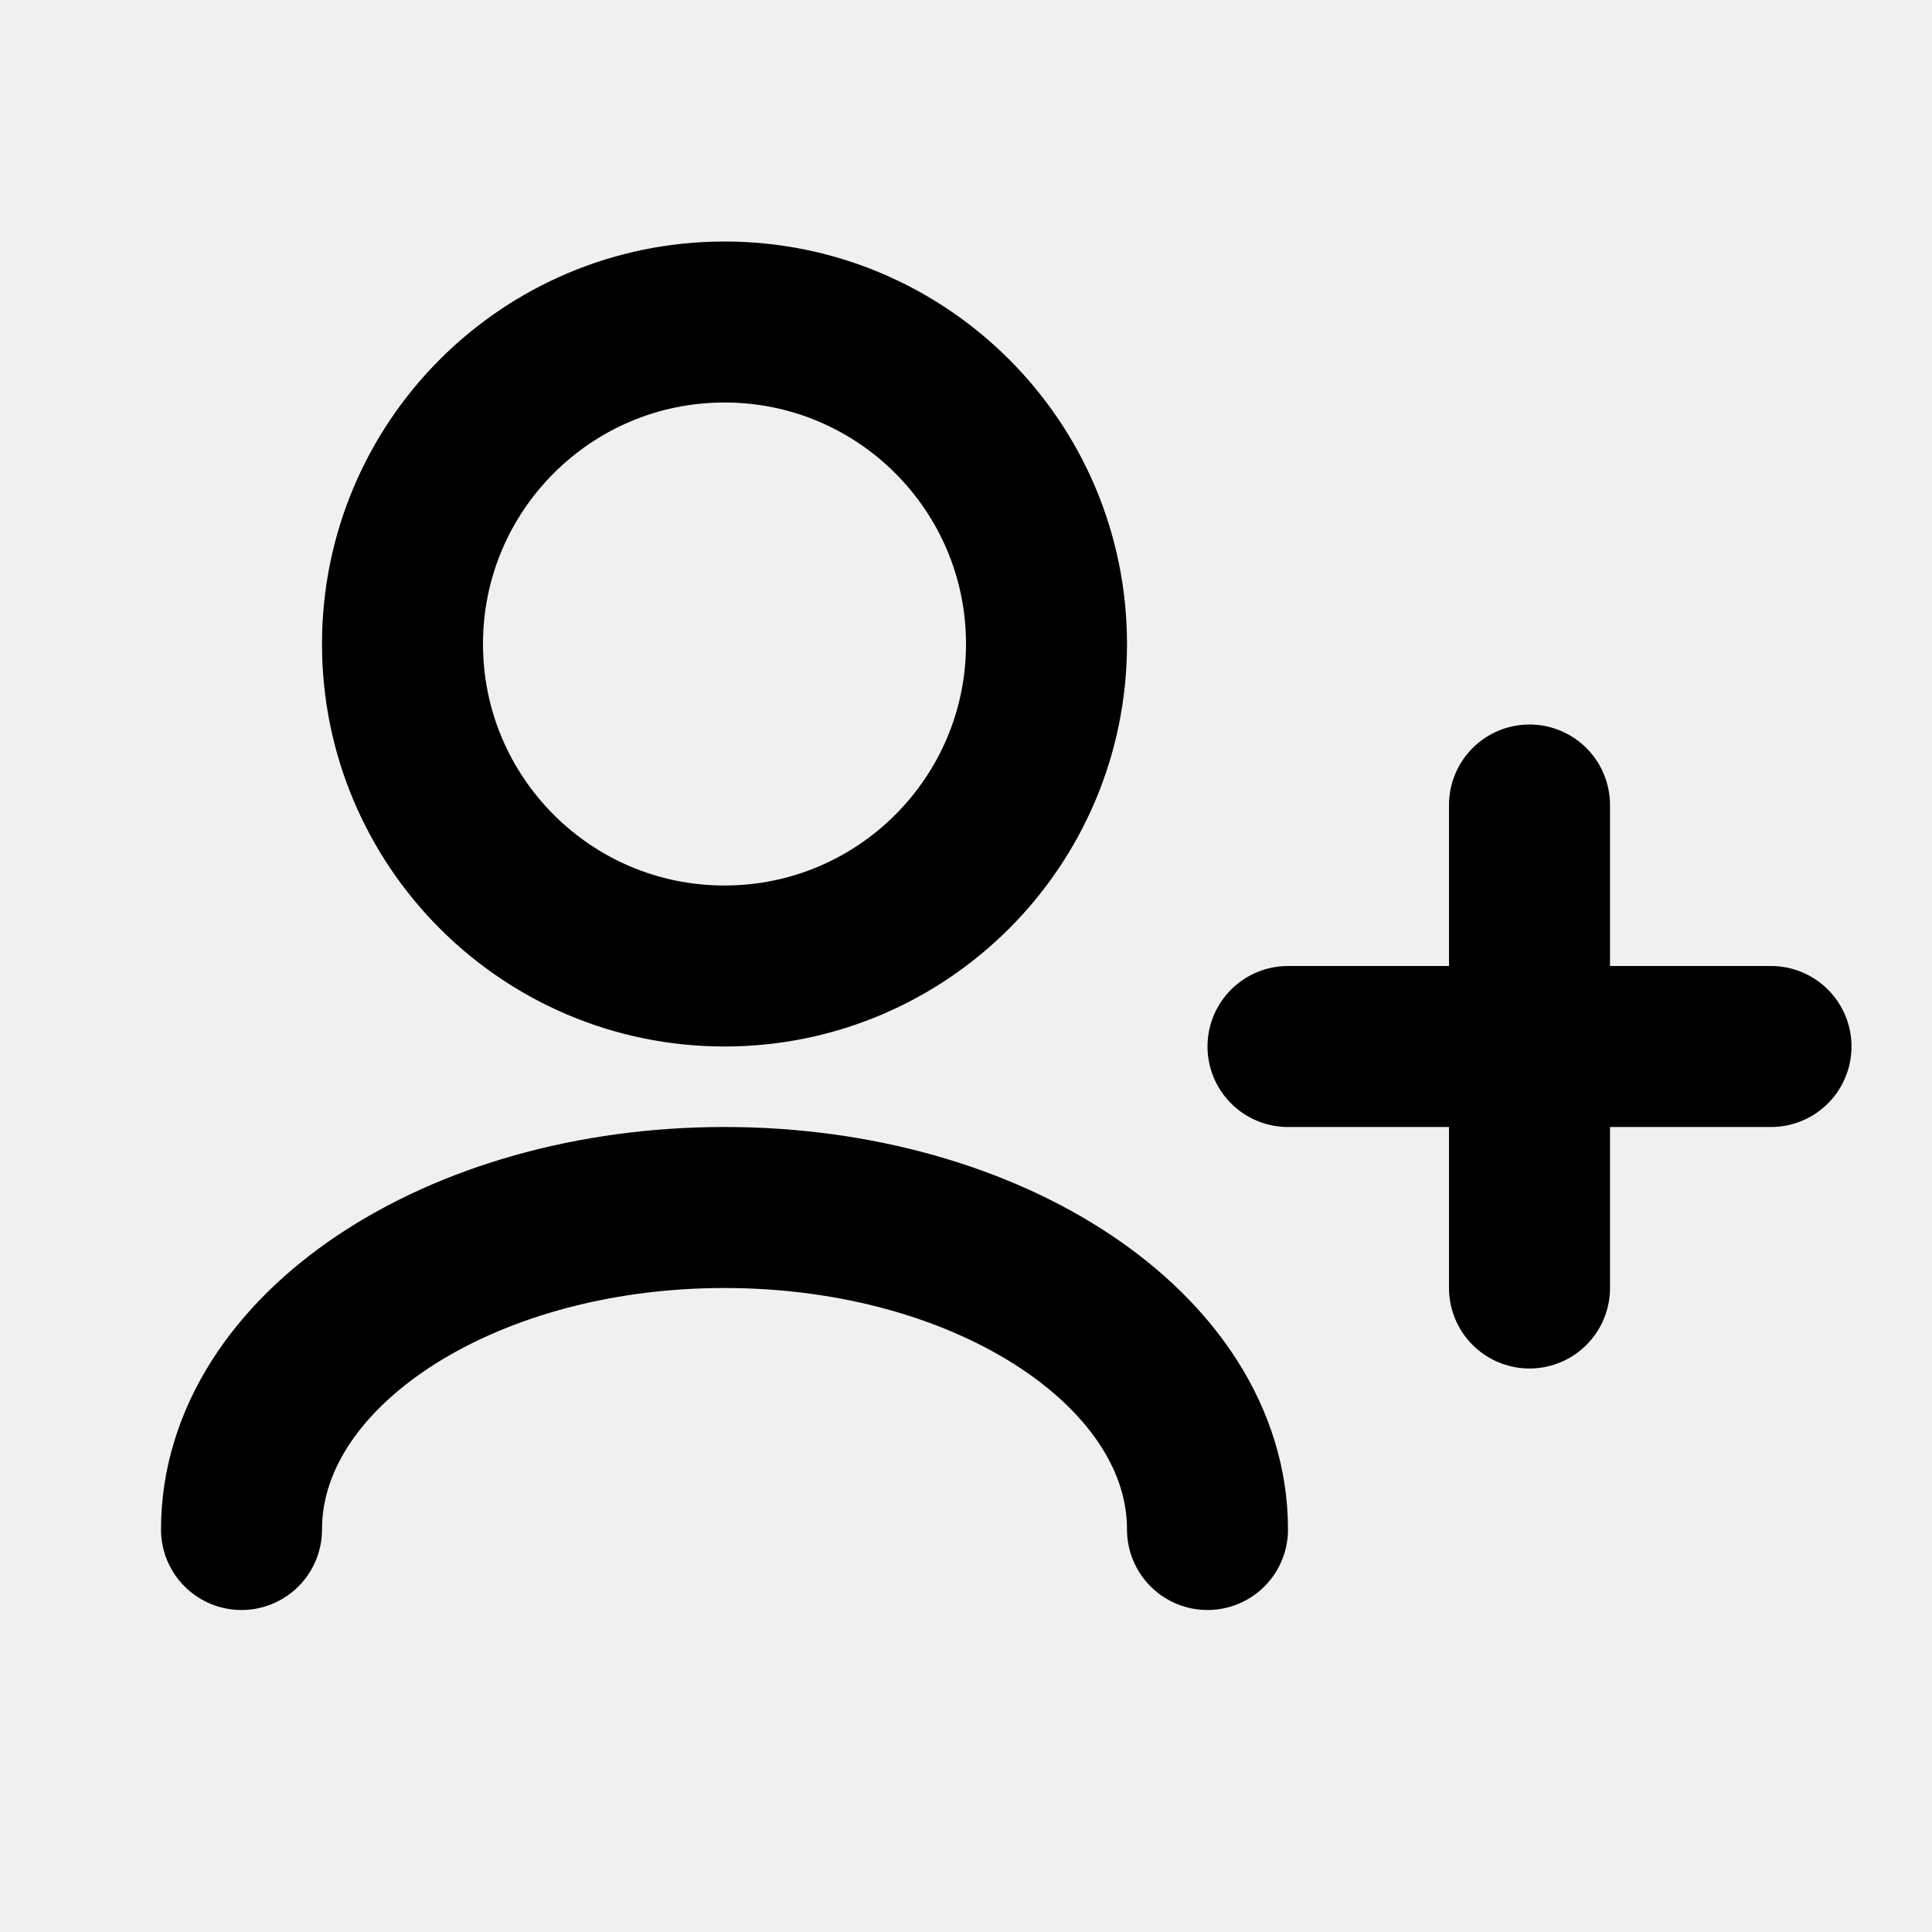
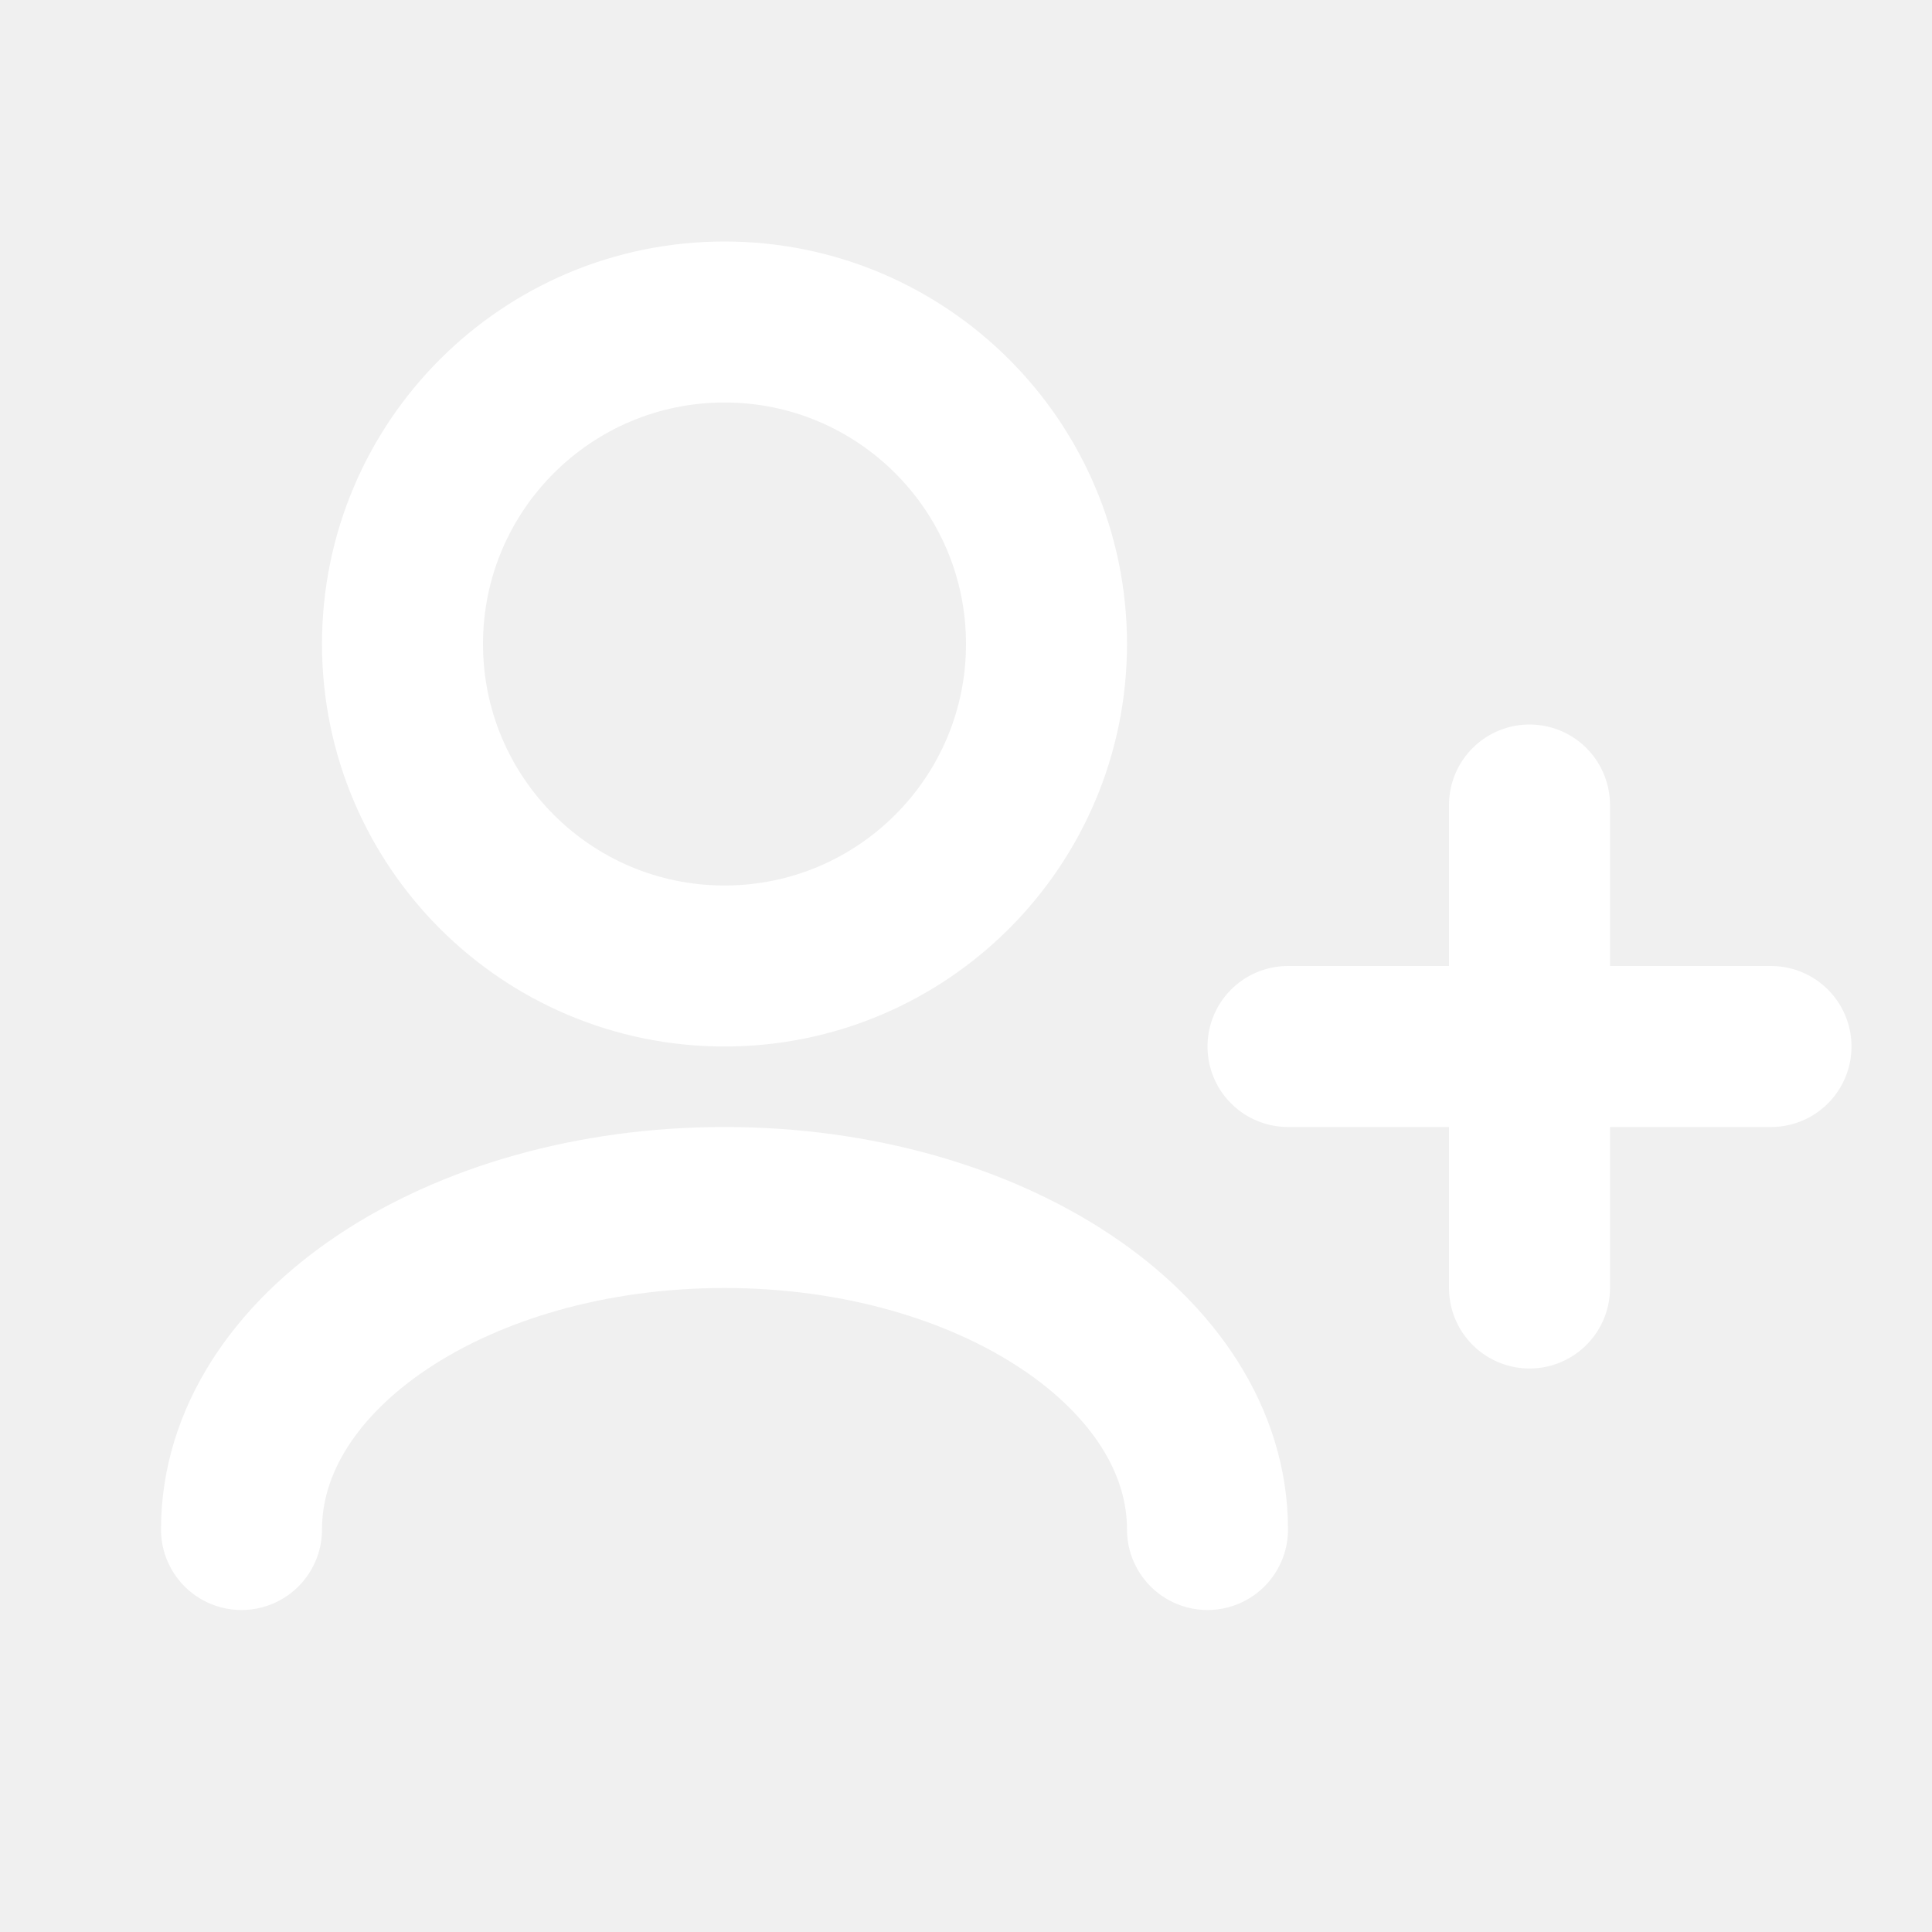
<svg xmlns="http://www.w3.org/2000/svg" width="800px" height="800px" viewBox="0 0 24 24" fill="none">
  <g id="User / User_Add">
-     <path id="Vector" d="M15 19C15 16.791 12.314 15 9 15C5.686 15 3 16.791 3 19M19 16V13M19 13V10M19 13H16M19 13H22M9 12C6.791 12 5 10.209 5 8C5 5.791 6.791 4 9 4C11.209 4 13 5.791 13 8C13 10.209 11.209 12 9 12Z" stroke="#000000" stroke-width="2" stroke-linecap="round" stroke-linejoin="round" />
+     <path id="Vector" d="M15 19C15 16.791 12.314 15 9 15C5.686 15 3 16.791 3 19M19 16V13M19 13V10M19 13H16M19 13H22M9 12C6.791 12 5 10.209 5 8C5 5.791 6.791 4 9 4C11.209 4 13 5.791 13 8C13 10.209 11.209 12 9 12Z" stroke="#ffffff" stroke-width="2" stroke-linecap="round" stroke-linejoin="round" />
  </g>
</svg>
